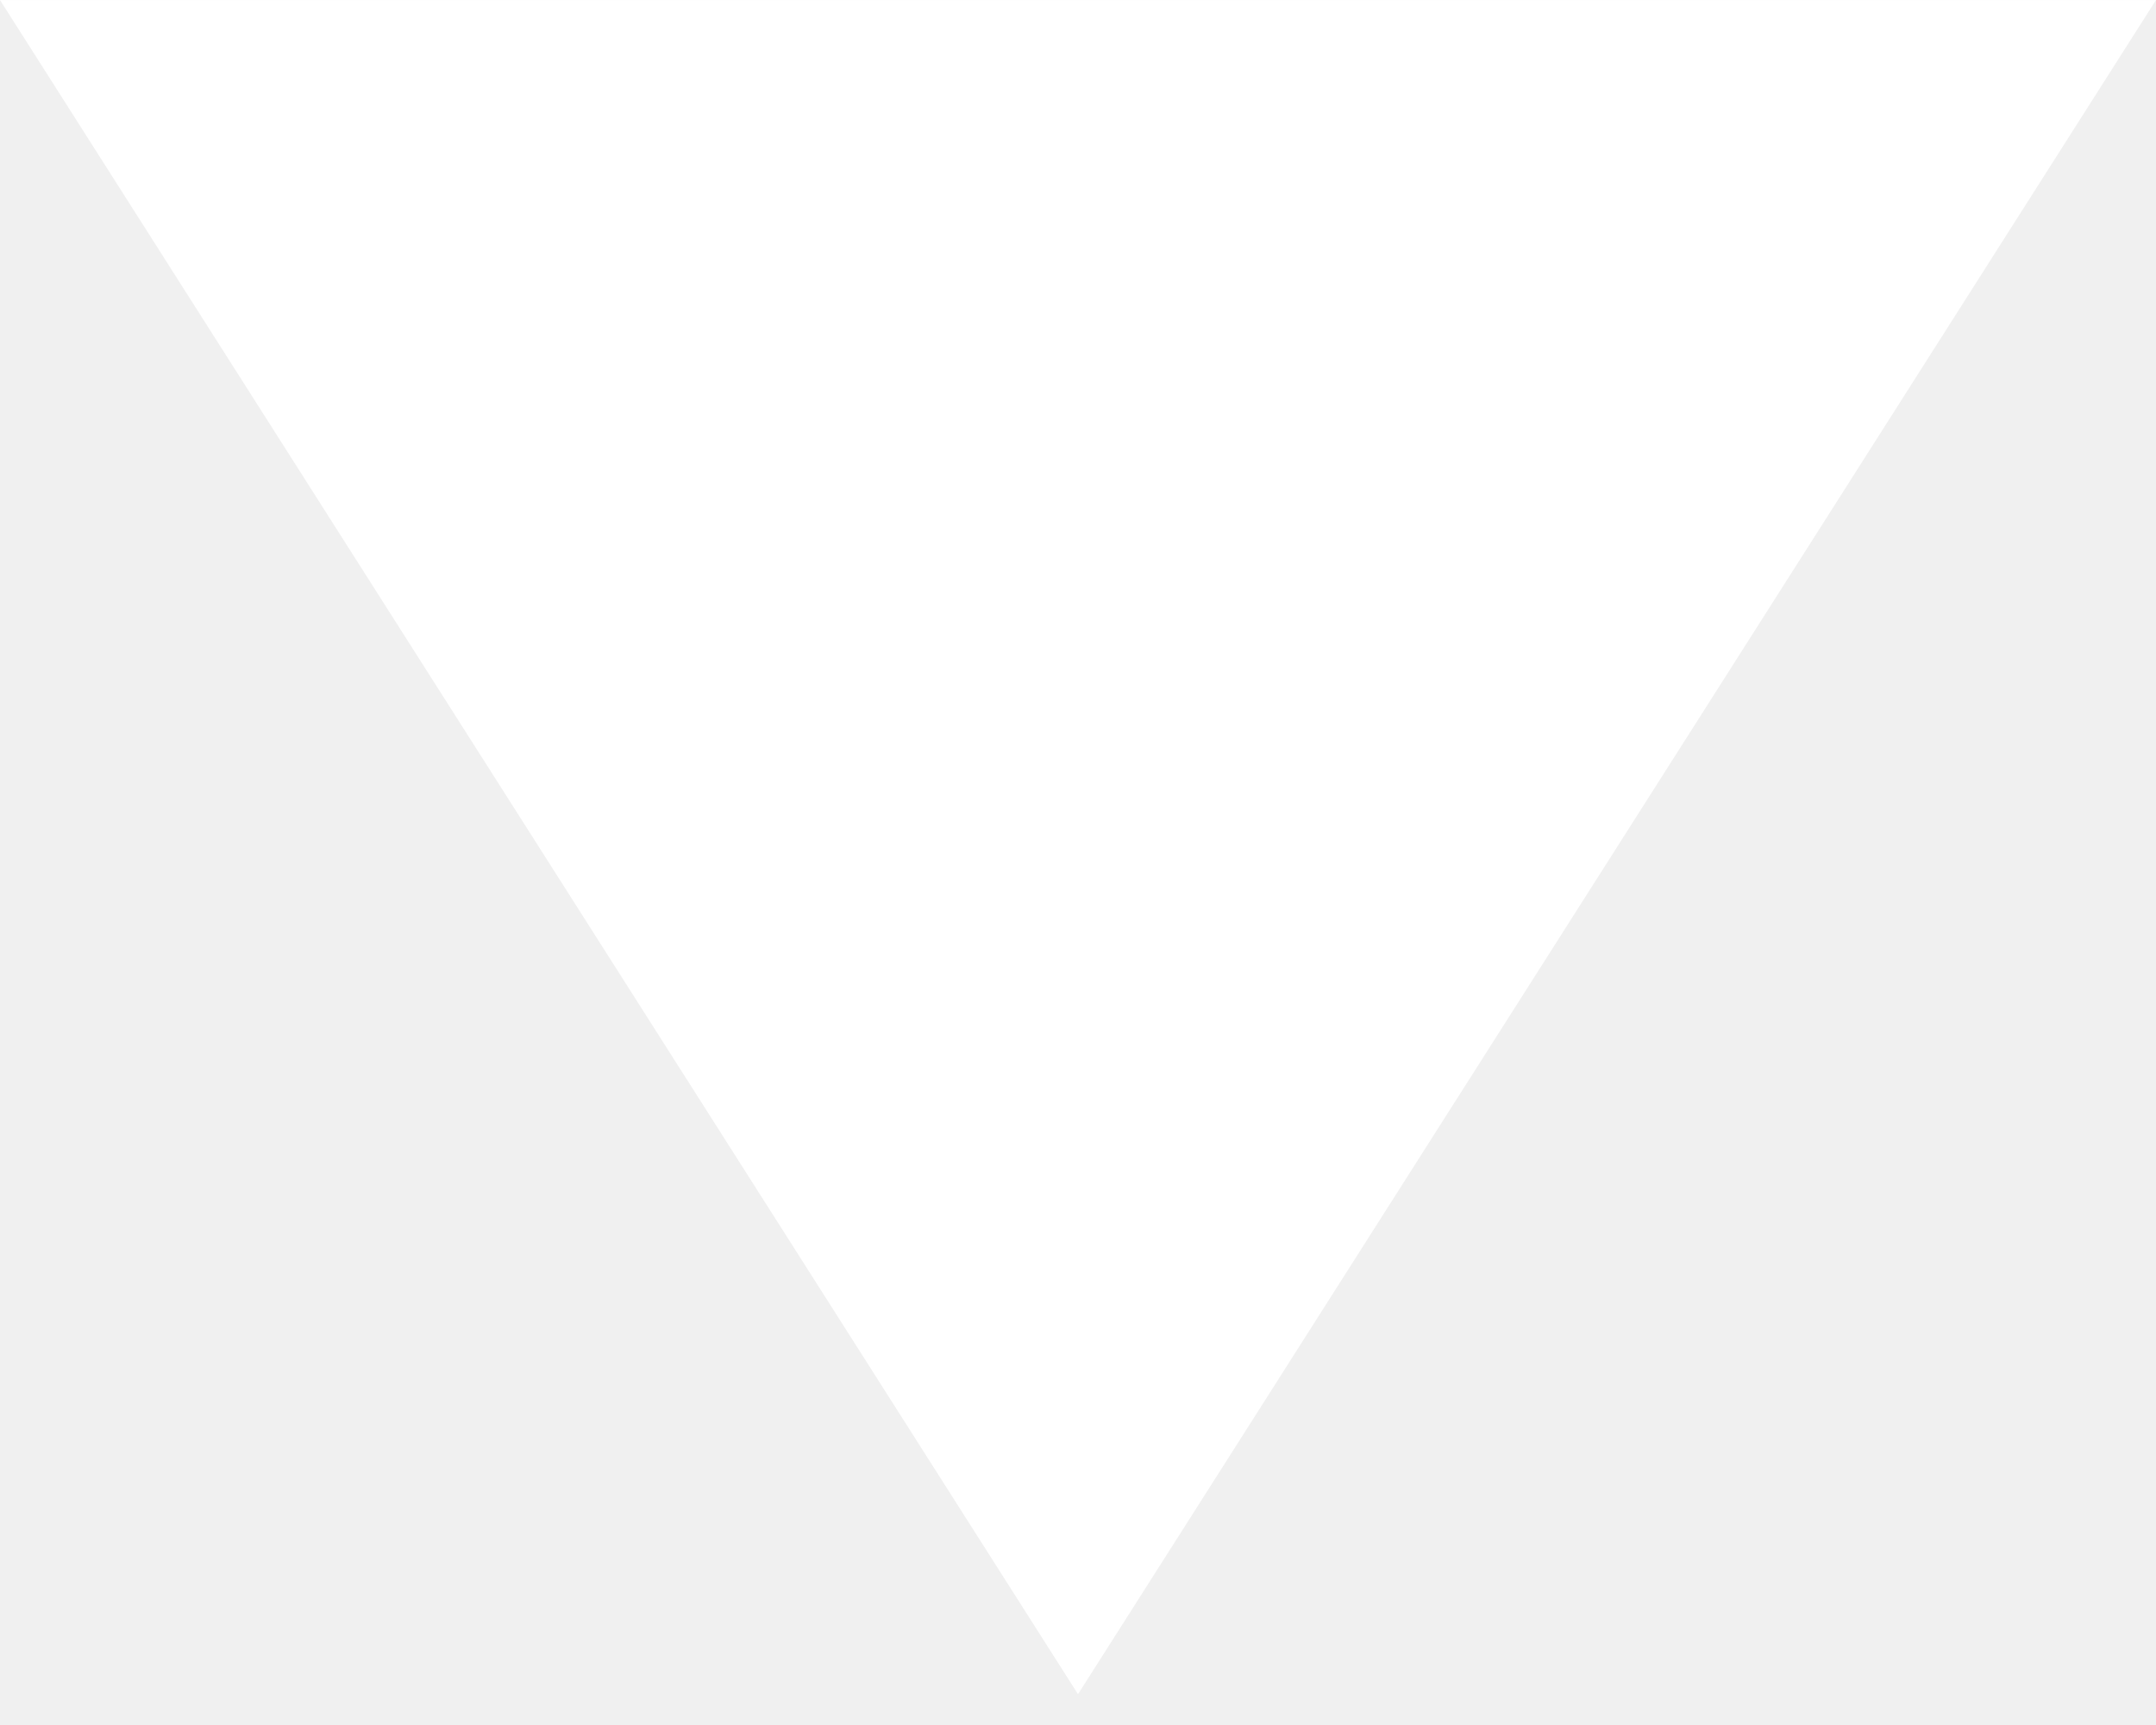
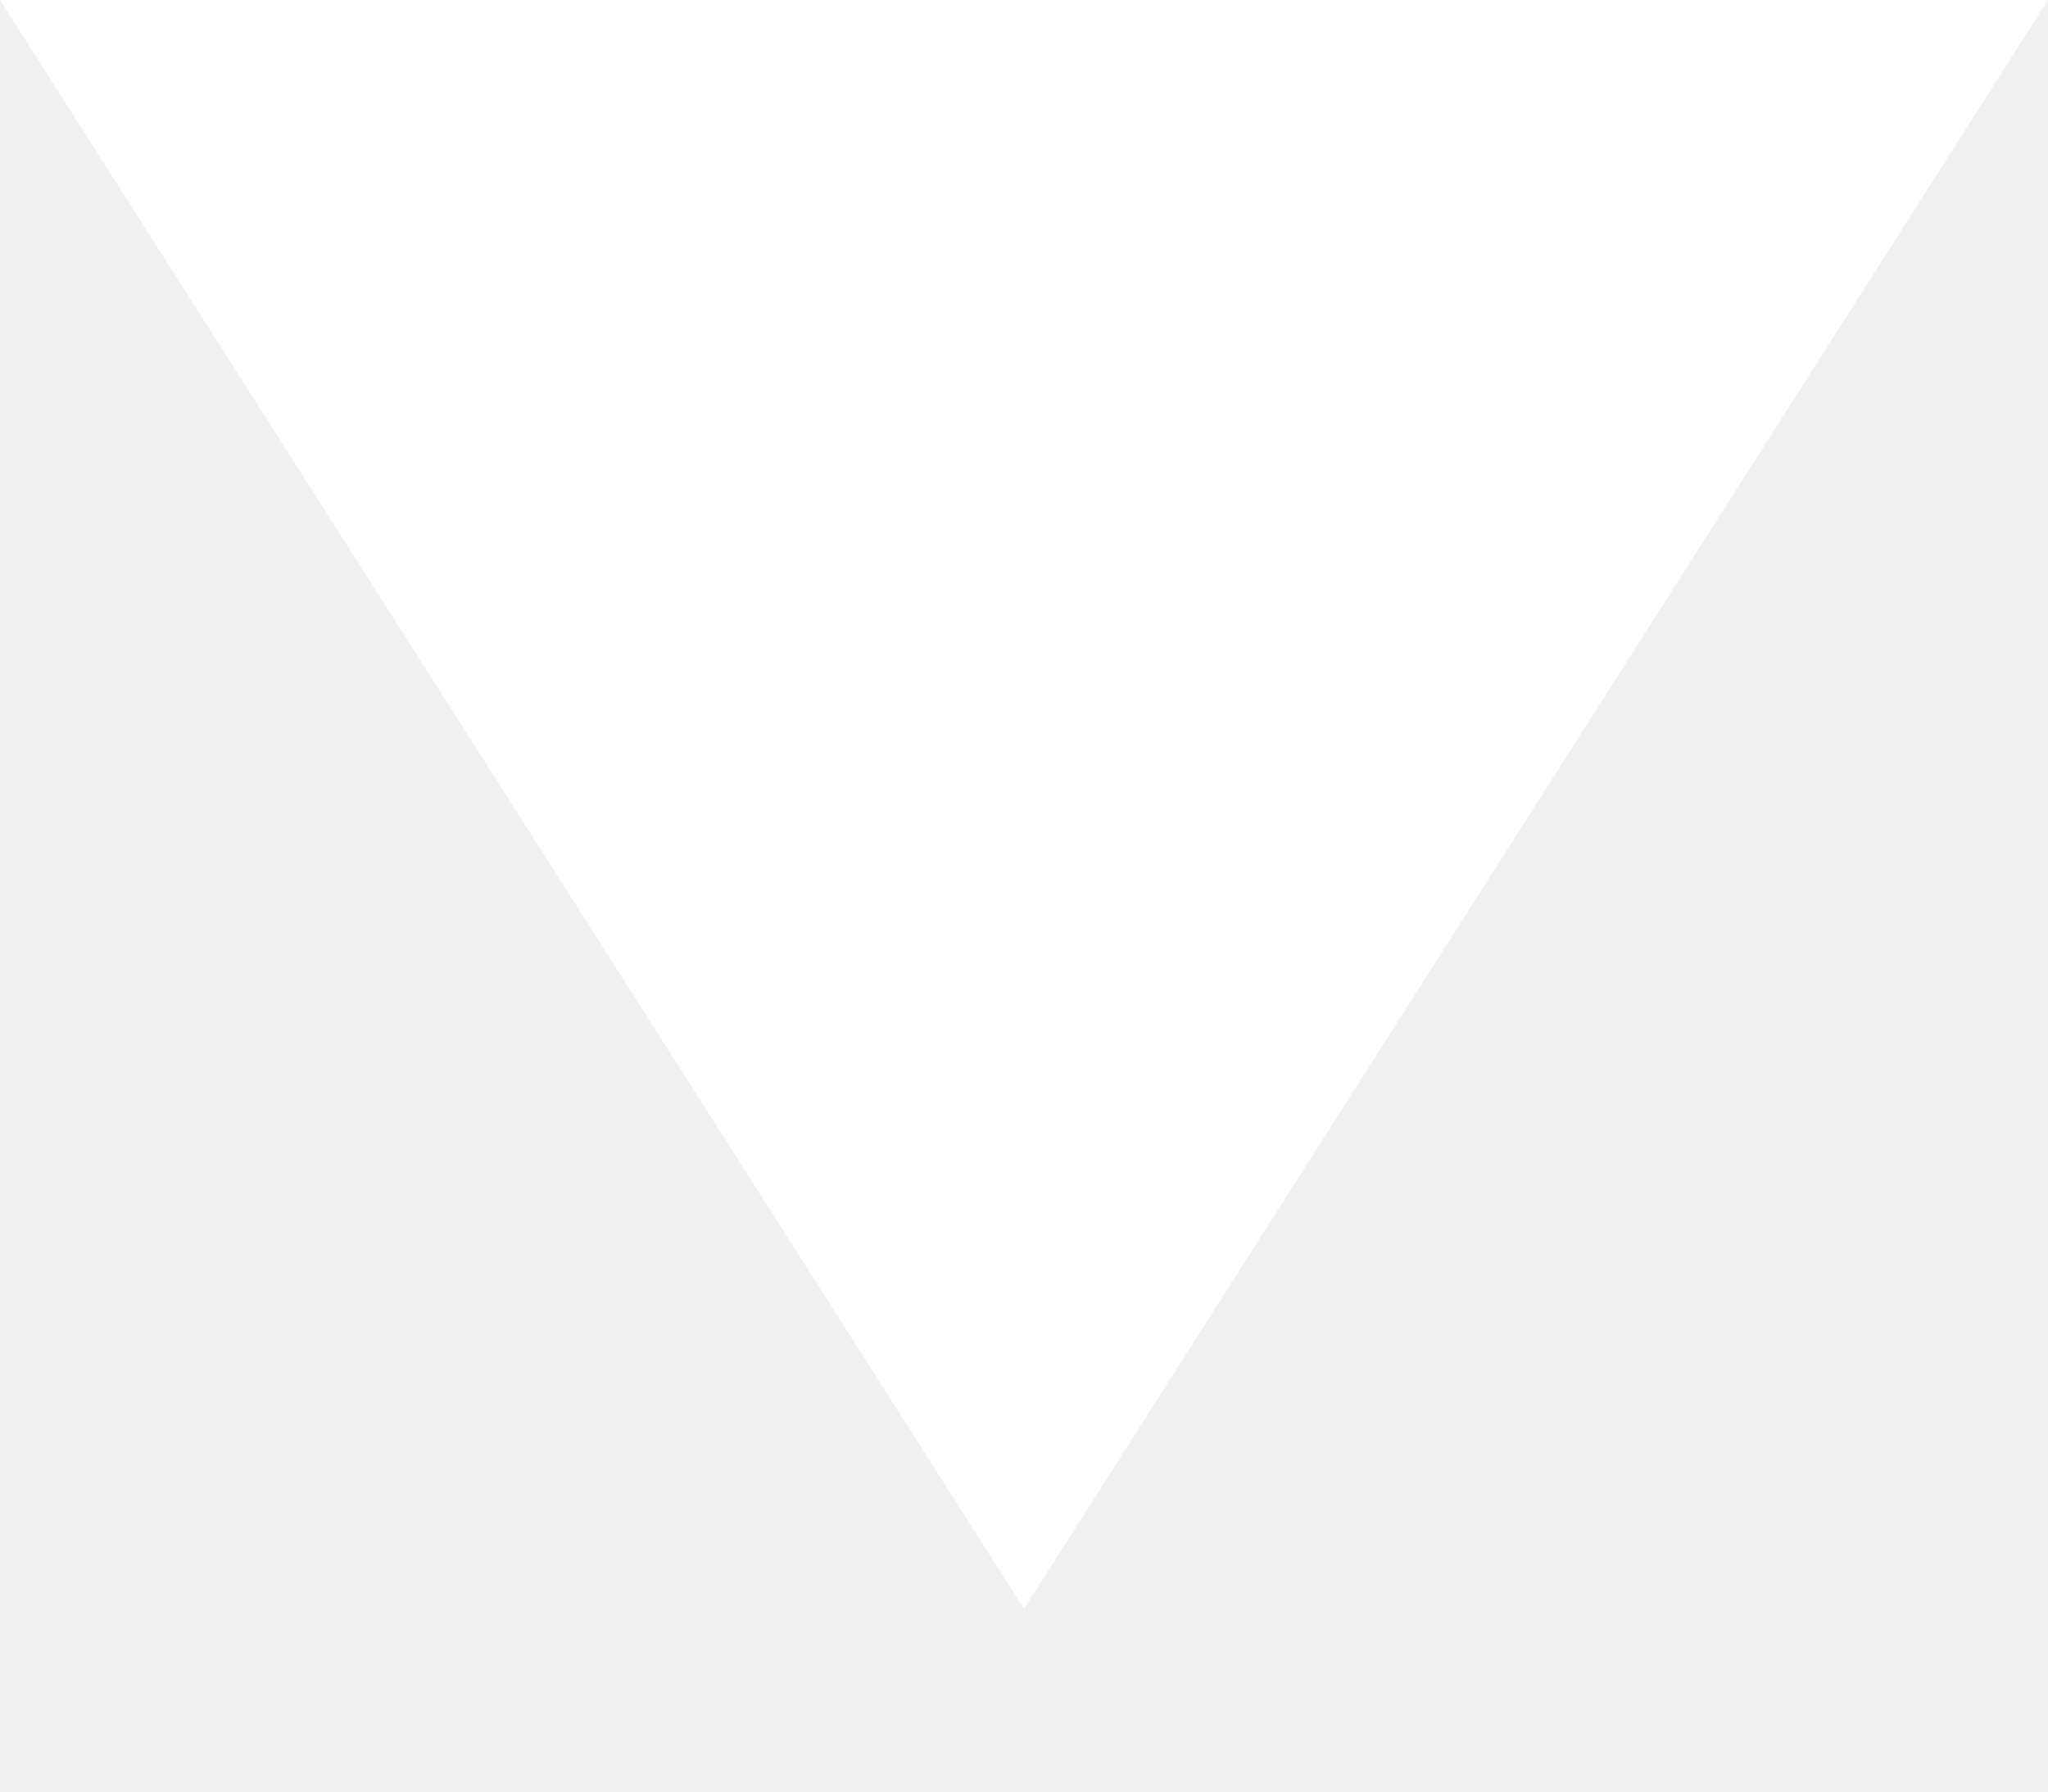
- <svg xmlns="http://www.w3.org/2000/svg" width="10px" height="8px" viewBox="0 0 10 8" version="1.1">
+ <svg xmlns="http://www.w3.org/2000/svg" width="8px" height="7px" viewBox="0 0 8 7" version="1.1">
  <g id="摩尔支付开放平台" stroke="none" stroke-width="1" fill="none" fill-rule="evenodd">
-     <g id="首页" transform="translate(-1310, -48)" fill="#FFFFFF" fill-rule="nonzero">
-       <polygon id="Expansion" transform="translate(1315, 51.92857) rotate(-180) translate(-1315, -51.92857) " points="1315 48 1320 55.857 1310 55.857" />
+     <g id="首页" transform="translate(-1312, -49)" fill="#FFFFFF" fill-rule="nonzero">
+       <polygon id="Expansion" transform="translate(1316, 52.14286) rotate(-180) translate(-1316, -52.14286) " points="1316 49 1320 55.286 1312 55.286" />
    </g>
  </g>
</svg>
